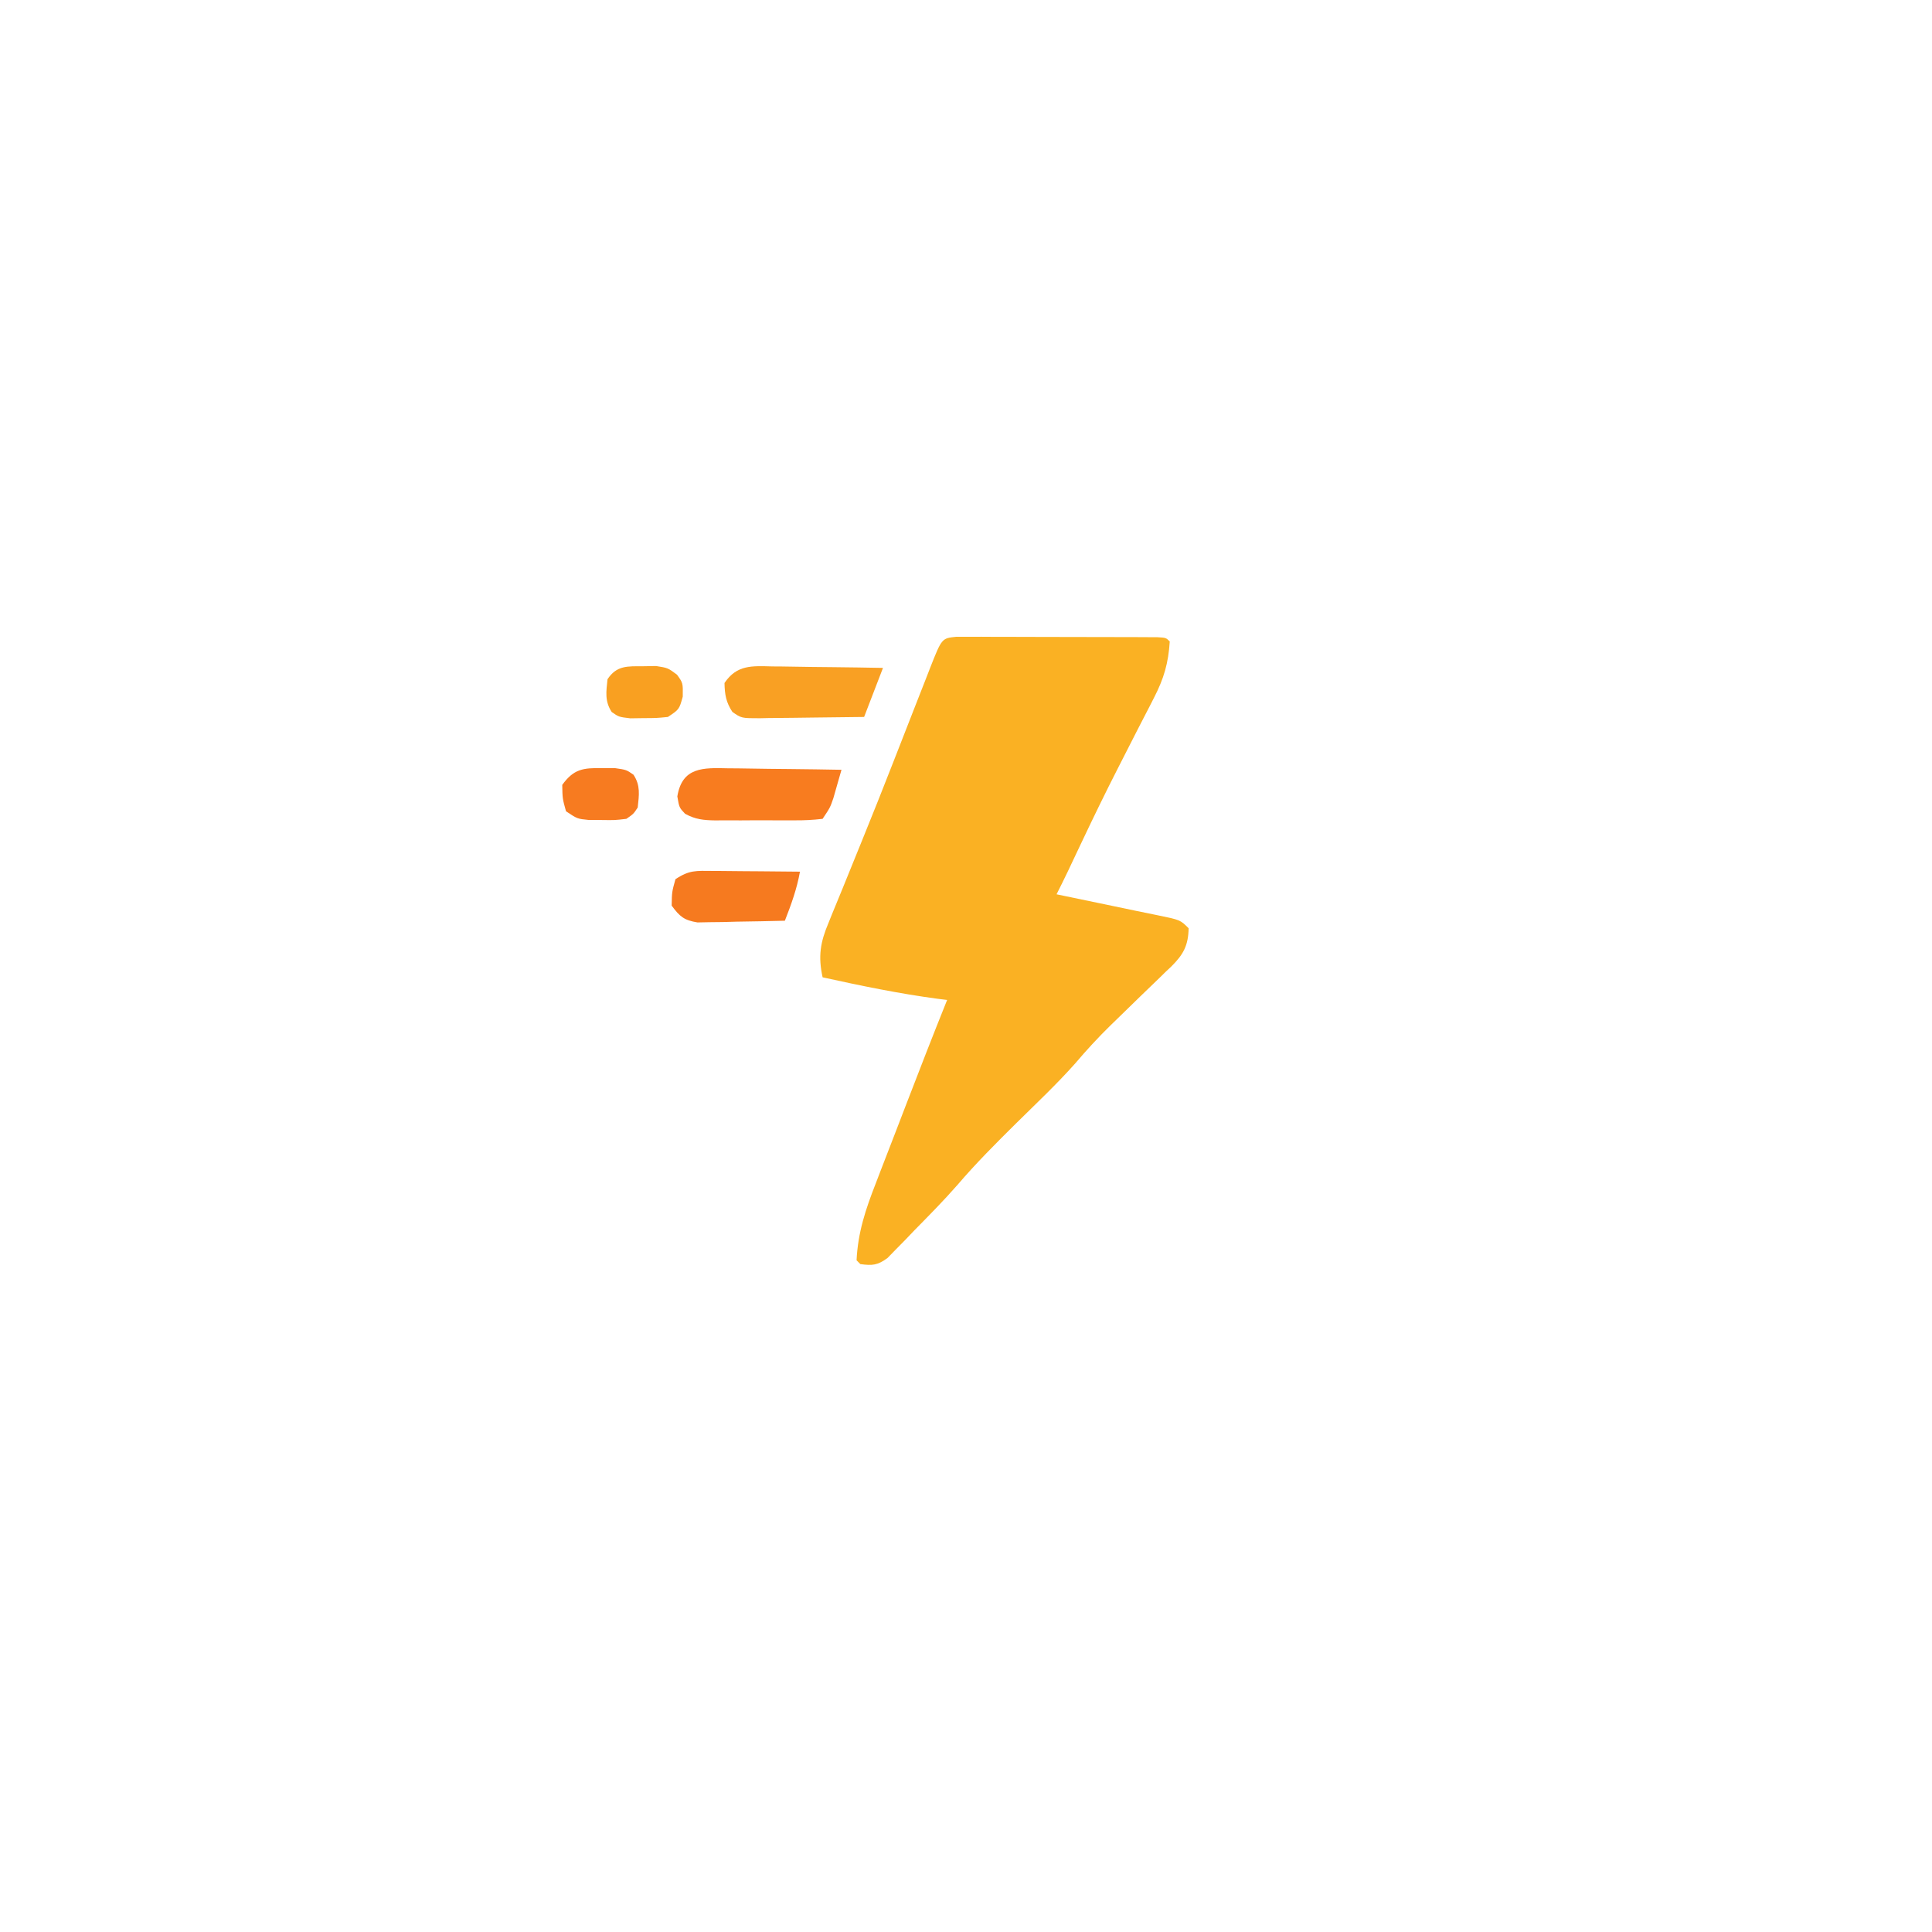
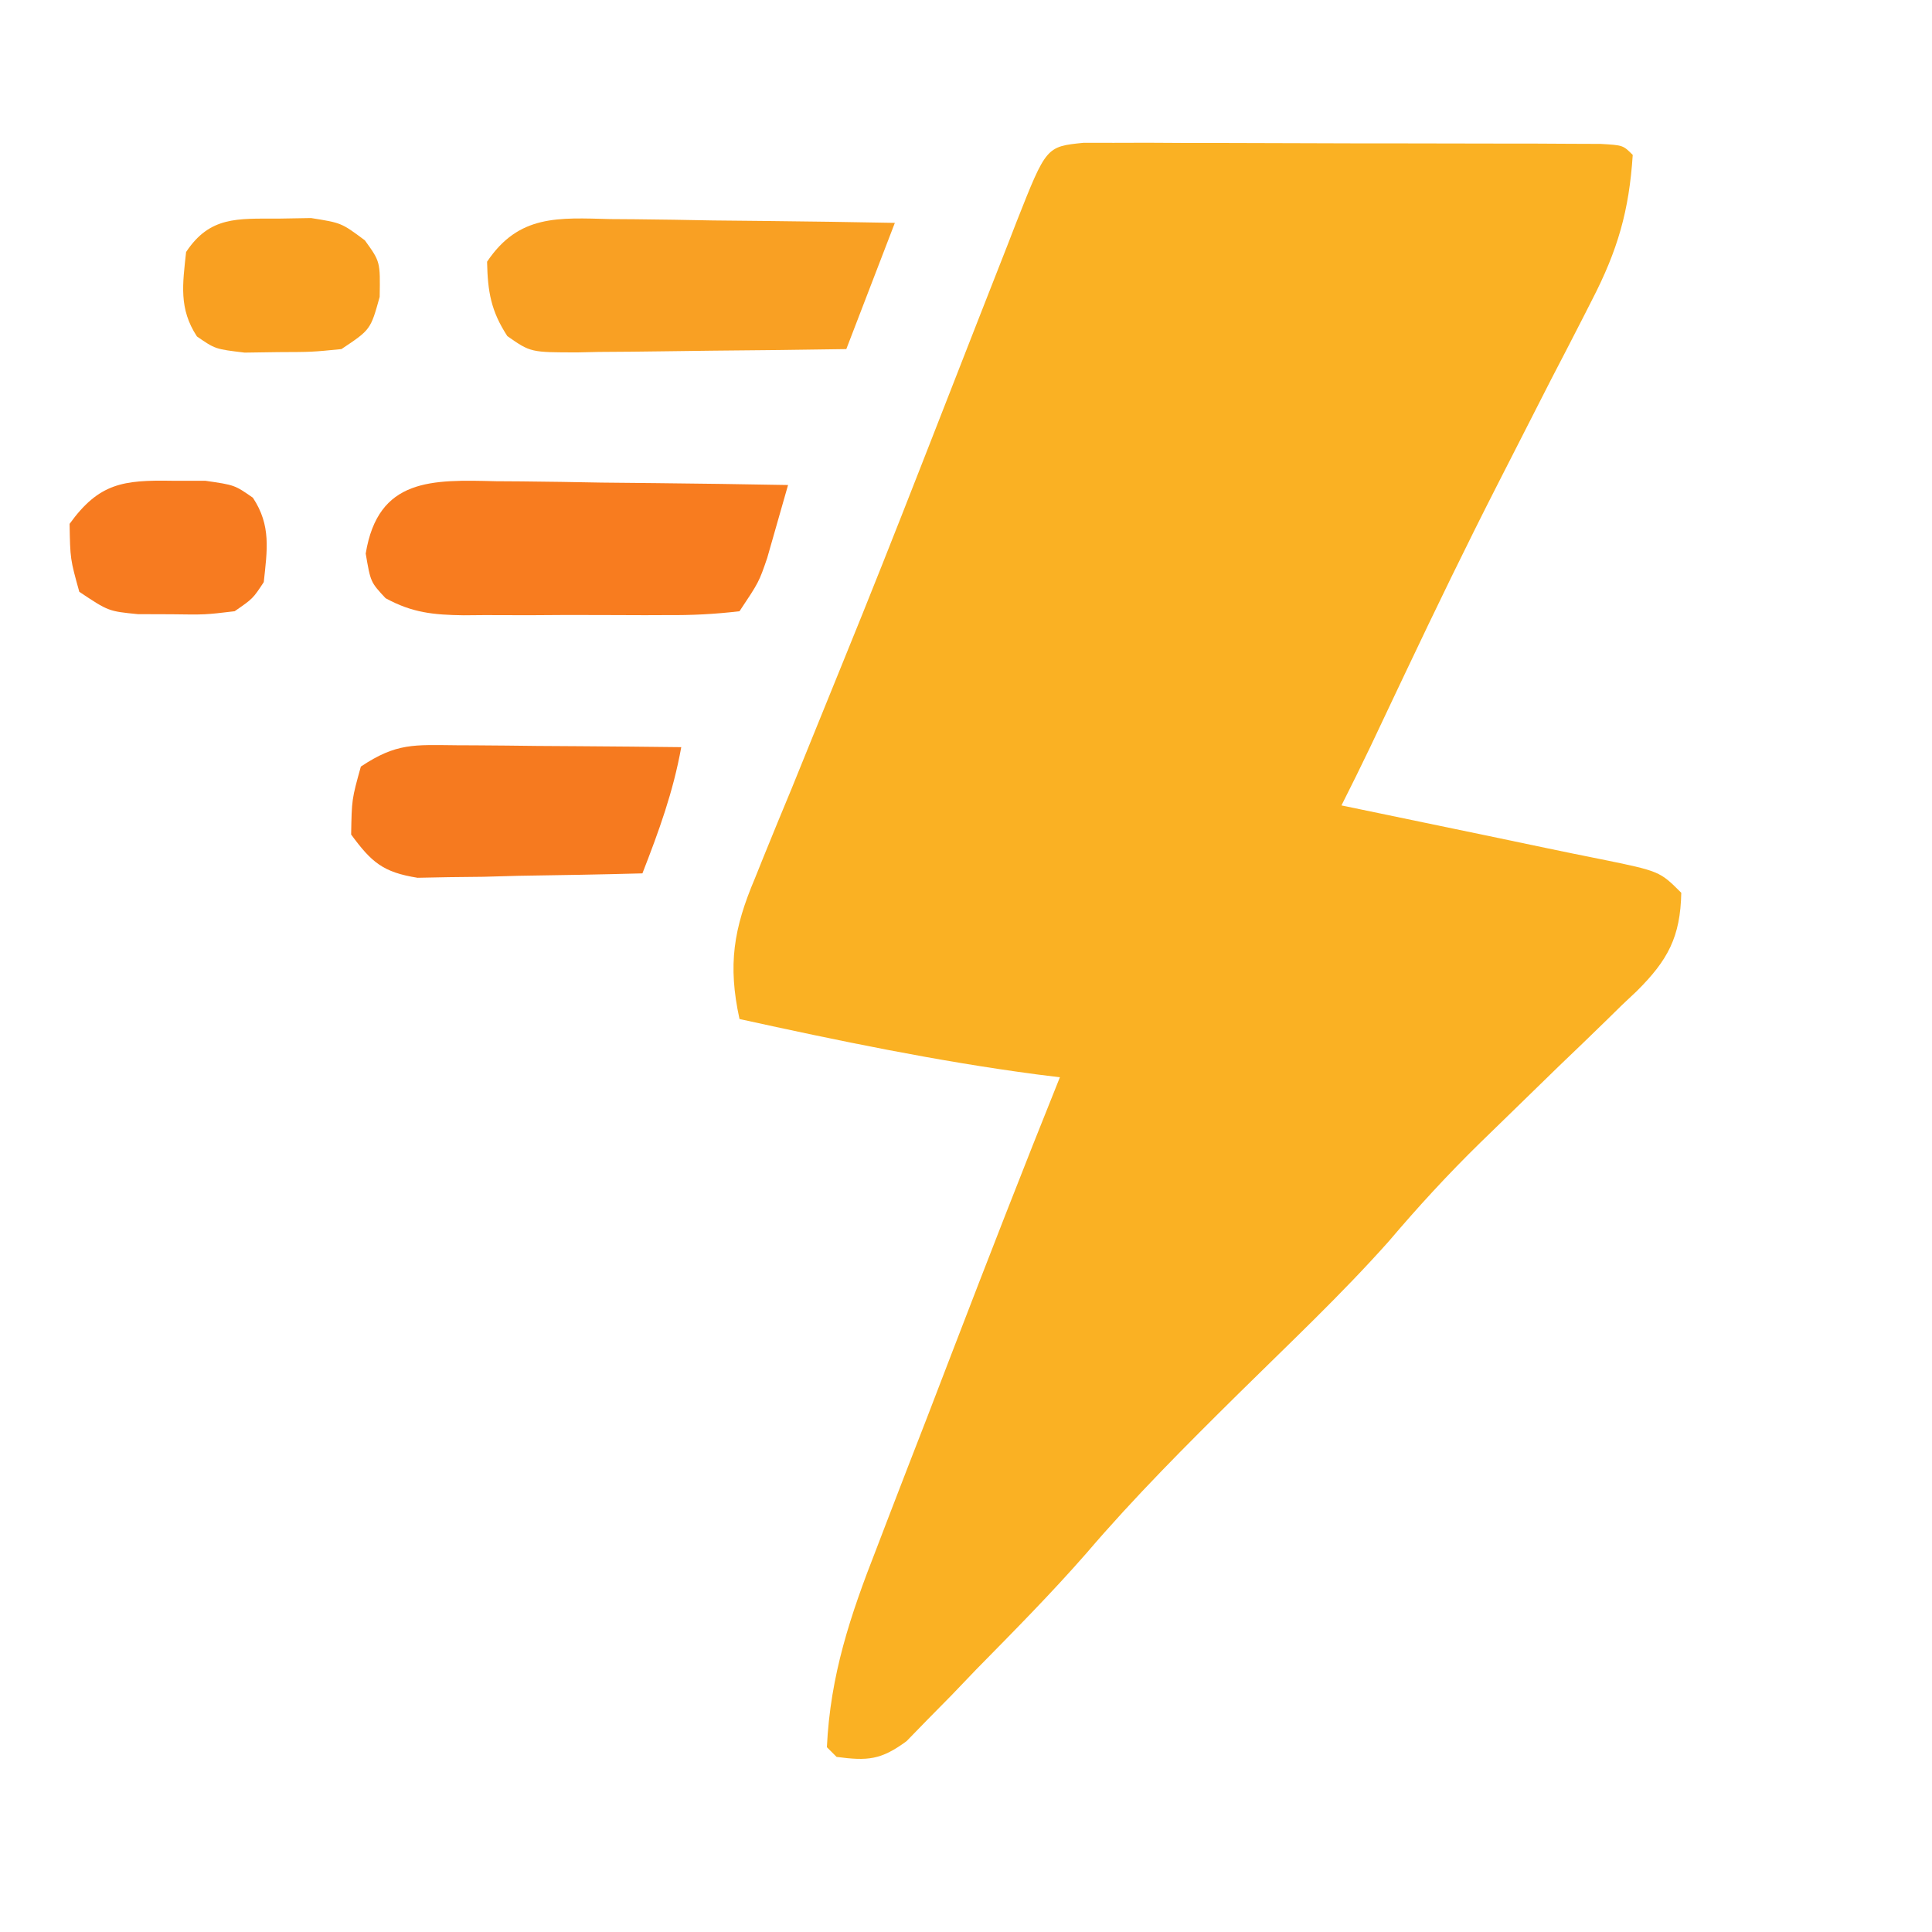
<svg xmlns="http://www.w3.org/2000/svg" version="1.1" width="512" height="512" id="svg7">
  <defs id="defs7" />
-   <path d="M0 0 C1.023 0.001 2.046 0.003 3.1 0.004 C4.258 0.001 5.415 -0.002 6.608 -0.005 C7.863 0.002 9.119 0.009 10.412 0.017 C12.335 0.017 12.335 0.017 14.297 0.018 C17.012 0.02 19.726 0.028 22.441 0.041 C25.927 0.058 29.413 0.062 32.899 0.061 C36.216 0.062 39.533 0.071 42.849 0.079 C44.735 0.081 44.735 0.081 46.659 0.083 C47.814 0.089 48.969 0.095 50.158 0.102 C51.691 0.108 51.691 0.108 53.256 0.114 C55.564 0.247 55.564 0.247 56.564 1.247 C56.189 6.991 55.023 11.049 52.353 16.22 C52.029 16.857 51.705 17.495 51.371 18.151 C50.321 20.21 49.255 22.259 48.189 24.31 C47.093 26.451 46.002 28.594 44.911 30.738 C44.18 32.173 43.448 33.608 42.715 35.042 C39.428 41.475 36.283 47.969 33.189 54.497 C32.744 55.436 32.299 56.374 31.84 57.341 C31.074 58.957 30.31 60.573 29.547 62.19 C28.577 64.221 27.578 66.237 26.564 68.247 C27.244 68.388 27.924 68.529 28.625 68.674 C31.75 69.323 34.876 69.973 38.002 70.622 C39.071 70.844 40.14 71.066 41.242 71.294 C43.355 71.734 45.468 72.176 47.579 72.621 C49.48 73.02 51.383 73.41 53.287 73.787 C59.345 75.028 59.345 75.028 61.564 77.247 C61.472 81.799 60.183 84.194 56.971 87.381 C56.474 87.85 55.976 88.319 55.463 88.802 C54.691 89.56 54.691 89.56 53.903 90.333 C52.26 91.942 50.601 93.532 48.939 95.122 C46.776 97.219 44.619 99.323 42.463 101.427 C41.674 102.194 41.674 102.194 40.869 102.976 C37.539 106.23 34.449 109.597 31.438 113.142 C26.559 118.623 21.182 123.676 15.962 128.829 C10.566 134.162 5.236 139.487 0.304 145.259 C-3.325 149.407 -7.199 153.319 -11.061 157.247 C-11.893 158.117 -12.726 158.987 -13.584 159.884 C-14.798 161.116 -14.798 161.116 -16.037 162.372 C-16.763 163.117 -17.488 163.862 -18.235 164.63 C-20.87 166.567 -22.235 166.673 -25.436 166.247 C-25.766 165.917 -26.096 165.587 -26.436 165.247 C-26.087 157.816 -24.02 151.671 -21.322 144.782 C-20.912 143.709 -20.501 142.636 -20.077 141.53 C-18.769 138.119 -17.446 134.715 -16.123 131.31 C-15.245 129.027 -14.368 126.744 -13.492 124.46 C-9.868 115.031 -6.208 105.618 -2.436 96.247 C-3.226 96.149 -4.016 96.051 -4.83 95.95 C-15.158 94.581 -25.265 92.481 -35.436 90.247 C-36.657 84.649 -36.04 80.928 -33.85 75.763 C-33.561 75.045 -33.273 74.328 -32.976 73.588 C-32.019 71.218 -31.04 68.858 -30.061 66.497 C-29.386 64.837 -28.712 63.177 -28.04 61.516 C-26.976 58.885 -25.91 56.255 -24.837 53.628 C-22.074 46.857 -19.383 40.059 -16.721 33.247 C-16.143 31.77 -16.143 31.77 -15.553 30.264 C-14.032 26.379 -12.512 22.495 -10.998 18.609 C-9.944 15.908 -8.884 13.21 -7.822 10.513 C-7.508 9.703 -7.194 8.893 -6.871 8.059 C-3.839 0.39 -3.839 0.39 0 0 Z " fill="#FAB123" transform="translate(253.4357,168.7528)" id="path2" />
-   <path d="M0 0 C0.86 0.006 1.72 0.011 2.606 0.017 C5.347 0.04 8.087 0.09 10.828 0.141 C12.689 0.161 14.549 0.179 16.41 0.195 C20.967 0.239 25.522 0.308 30.078 0.391 C29.626 1.997 29.166 3.6 28.703 5.203 C28.32 6.543 28.32 6.543 27.93 7.91 C27.078 10.391 27.078 10.391 25.078 13.391 C22.5 13.695 20.166 13.811 17.586 13.789 C16.472 13.793 16.472 13.793 15.336 13.798 C13.764 13.8 12.192 13.794 10.621 13.782 C8.219 13.766 5.819 13.782 3.418 13.801 C1.891 13.799 0.363 13.795 -1.164 13.789 C-1.881 13.795 -2.598 13.801 -3.336 13.807 C-6.444 13.764 -8.626 13.552 -11.375 12.049 C-12.922 10.391 -12.922 10.391 -13.422 7.453 C-12.147 -0.357 -6.592 -0.163 0 0 Z " fill="#F87C1F" transform="translate(192.9219,203.6094)" id="path3" />
-   <path d="M0 0 C0.838 0.006 1.676 0.011 2.539 0.017 C5.209 0.04 7.877 0.09 10.547 0.141 C12.359 0.161 14.172 0.179 15.984 0.195 C20.422 0.239 24.859 0.308 29.297 0.391 C27.647 4.681 25.997 8.971 24.297 13.391 C19.652 13.465 15.008 13.519 10.363 13.555 C8.782 13.571 7.202 13.591 5.622 13.617 C3.351 13.653 1.08 13.67 -1.191 13.684 C-2.251 13.707 -2.251 13.707 -3.332 13.731 C-8.214 13.732 -8.214 13.732 -10.614 12.056 C-12.305 9.47 -12.64 7.464 -12.703 4.391 C-9.436 -0.485 -5.376 -0.137 0 0 Z " fill="#F9A023" transform="translate(204.7031,176.6094)" id="path4" />
-   <path d="M0 0 C0.662 0.003 1.323 0.006 2.005 0.009 C4.114 0.02 6.223 0.045 8.332 0.07 C9.764 0.08 11.195 0.089 12.627 0.098 C16.133 0.12 19.639 0.154 23.145 0.195 C22.312 4.809 20.844 8.836 19.145 13.195 C14.895 13.311 10.645 13.383 6.395 13.445 C5.188 13.479 3.981 13.512 2.738 13.547 C0.998 13.566 0.998 13.566 -0.777 13.586 C-1.846 13.607 -2.914 13.628 -4.015 13.649 C-7.566 13.082 -8.747 12.069 -10.855 9.195 C-10.793 5.57 -10.793 5.57 -9.855 2.195 C-6.176 -0.258 -4.382 -0.037 0 0 Z " fill="#F67A1F" transform="translate(188.8555,230.8047)" id="path5" />
-   <path d="M0 0 C1.133 -0.019 2.266 -0.039 3.434 -0.059 C6.562 0.438 6.562 0.438 8.977 2.238 C10.562 4.438 10.562 4.438 10.5 8.062 C9.562 11.438 9.562 11.438 6.562 13.438 C3.531 13.738 3.531 13.738 0.062 13.75 C-1.655 13.775 -1.655 13.775 -3.406 13.801 C-6.438 13.438 -6.438 13.438 -8.32 12.137 C-10.204 9.272 -9.792 6.747 -9.438 3.438 C-7 -0.24 -4.174 0.005 0 0 Z " fill="#F9A021" transform="translate(170.4375,176.5625)" id="path6" />
-   <path d="M0 0 C1.703 0.002 1.703 0.002 3.441 0.004 C6.438 0.438 6.438 0.438 8.316 1.746 C10.21 4.603 9.792 7.13 9.438 10.438 C8.32 12.137 8.32 12.137 6.438 13.438 C3.406 13.801 3.406 13.801 -0.062 13.75 C-1.207 13.746 -2.352 13.742 -3.531 13.738 C-6.562 13.438 -6.562 13.438 -9.562 11.438 C-10.5 8.062 -10.5 8.062 -10.562 4.438 C-7.531 0.234 -5.035 -0.086 0 0 Z " fill="#F77B20" transform="translate(159.5625,203.5625)" id="path7" />
+   <path d="m 287.154,37.843 c 2.632,0.004 5.264,0.007 7.976,0.011 2.979,-0.008 5.958,-0.016 9.027,-0.024 3.23,0.018 6.459,0.037 9.787,0.056 4.949,0.002 4.949,0.002 9.997,0.004 6.984,0.004 13.968,0.025 20.952,0.06 8.97,0.044 17.94,0.054 26.91,0.052 8.534,8.66e-4 17.068,0.024 25.602,0.046 4.852,0.004 4.852,0.004 9.803,0.009 2.971,0.016 5.942,0.033 9.003,0.05 3.945,0.015 3.945,0.015 7.969,0.03 5.94,0.344 5.94,0.344 8.513,2.917 -0.965,14.779 -3.965,25.22 -10.835,38.525 -0.834,1.64 -1.669,3.28 -2.528,4.969 -2.701,5.297 -5.443,10.571 -8.186,15.846 -2.82,5.509 -5.628,11.024 -8.435,16.54 -1.88,3.693 -3.764,7.384 -5.651,11.073 -8.455,16.553 -16.547,33.262 -24.509,50.059 -1.146,2.415 -2.291,4.83 -3.471,7.318 -1.97,4.157 -3.938,8.315 -5.9,12.475 -2.497,5.228 -5.068,10.413 -7.675,15.586 1.749,0.363 3.499,0.726 5.301,1.099 8.043,1.669 16.085,3.34 24.127,5.012 2.751,0.57 5.502,1.141 8.337,1.729 5.437,1.131 10.872,2.269 16.306,3.415 4.89,1.026 9.785,2.028 14.687,3 15.585,3.191 15.585,3.191 21.296,8.902 -0.237,11.711 -3.553,17.875 -11.818,26.074 -1.281,1.206 -2.562,2.413 -3.882,3.656 -1.986,1.95 -1.986,1.95 -4.013,3.939 -4.228,4.139 -8.497,8.232 -12.772,12.323 -5.567,5.395 -11.116,10.807 -16.664,16.222 -2.03,1.973 -2.03,1.973 -4.101,3.986 -8.568,8.373 -16.517,17.036 -24.265,26.158 -12.552,14.103 -26.387,27.102 -39.82,40.363 -13.883,13.721 -27.598,27.423 -40.288,42.273 -9.335,10.672 -19.303,20.738 -29.24,30.846 -2.143,2.239 -4.285,4.478 -6.493,6.784 -3.124,3.169 -3.124,3.169 -6.312,6.402 -1.866,1.917 -3.732,3.834 -5.655,5.809 -6.781,4.983 -10.293,5.258 -18.527,4.161 -0.849,-0.849 -1.698,-1.698 -2.573,-2.573 0.897,-19.121 6.214,-34.932 13.156,-52.656 1.057,-2.762 2.114,-5.523 3.203,-8.369 3.366,-8.775 6.77,-17.536 10.174,-26.296 2.259,-5.874 4.515,-11.748 6.769,-17.624 9.325,-24.261 18.743,-48.48 28.449,-72.592 -2.033,-0.252 -4.066,-0.504 -6.161,-0.764 -26.573,-3.523 -52.579,-8.927 -78.748,-14.674 -3.143,-14.405 -1.556,-23.978 4.081,-37.268 0.742,-1.846 1.484,-3.693 2.249,-5.595 2.461,-6.098 4.98,-12.171 7.5,-18.245 1.737,-4.271 3.47,-8.543 5.198,-12.817 2.739,-6.768 5.483,-13.535 8.242,-20.295 7.11,-17.423 14.034,-34.913 20.883,-52.44 1.488,-3.8 1.488,-3.8 3.005,-7.677 3.912,-9.994 7.824,-19.988 11.72,-29.988 2.711,-6.949 5.438,-13.89 8.17,-20.83 0.808,-2.083 1.616,-4.167 2.448,-6.313 7.801,-19.734 7.801,-19.734 17.679,-20.736 z" fill="#fab123" id="path2" style="stroke-width:2.573" />
+   <path d="m 131.452,127.529 c 2.213,0.015 4.425,0.029 6.705,0.044 7.053,0.058 14.103,0.187 21.155,0.318 4.787,0.052 9.575,0.099 14.363,0.141 11.724,0.113 23.445,0.291 35.168,0.503 -1.163,4.132 -2.346,8.259 -3.538,12.383 -0.985,3.448 -0.985,3.448 -1.99,6.965 -2.191,6.382 -2.191,6.382 -7.337,14.101 -6.633,0.784 -12.639,1.081 -19.277,1.025 -2.865,0.011 -2.865,0.011 -5.788,0.022 -4.045,0.005 -8.089,-0.009 -12.134,-0.041 -6.179,-0.041 -12.354,-4.7e-4 -18.532,0.049 -3.93,-0.005 -7.86,-0.015 -11.79,-0.03 -1.844,0.016 -3.689,0.031 -5.589,0.047 -7.996,-0.112 -13.611,-0.657 -20.685,-4.524 -3.979,-4.268 -3.979,-4.268 -5.265,-11.826 3.281,-20.095 17.574,-19.597 34.534,-19.177 z" fill="#f87c1f" id="path3" style="stroke-width:2.573" />
+   <path d="m 161.765,58.058 c 2.156,0.015 4.311,0.029 6.532,0.044 6.87,0.058 13.736,0.187 20.605,0.318 4.663,0.052 9.327,0.099 13.991,0.141 11.419,0.113 22.835,0.291 34.253,0.503 -4.245,11.038 -8.491,22.076 -12.865,33.449 -11.951,0.191 -23.901,0.331 -35.853,0.424 -4.066,0.039 -8.131,0.091 -12.197,0.158 -5.844,0.094 -11.687,0.137 -17.532,0.171 -2.726,0.06 -2.726,0.06 -5.507,0.121 -12.562,0.004 -12.562,0.004 -18.737,-4.309 -4.352,-6.654 -5.214,-11.815 -5.375,-19.723 8.406,-12.544 18.854,-11.649 32.685,-11.297 z" fill="#f9a023" id="path4" style="stroke-width:2.573" />
+   <path d="m 120.989,197.502 c 1.702,0.007 3.405,0.015 5.159,0.022 5.427,0.029 10.853,0.093 16.279,0.159 3.684,0.026 7.367,0.049 11.051,0.07 9.021,0.057 18.041,0.145 27.062,0.251 -2.141,11.871 -5.919,22.232 -10.292,33.449 -10.935,0.299 -21.868,0.482 -32.806,0.643 -3.104,0.086 -6.209,0.172 -9.408,0.261 -4.478,0.05 -4.478,0.05 -9.046,0.101 -2.749,0.054 -5.498,0.108 -8.33,0.163 -9.138,-1.461 -12.176,-4.068 -17.601,-11.46 0.161,-9.327 0.161,-9.327 2.573,-18.011 9.467,-6.311 14.084,-5.744 25.358,-5.649 z" fill="#f67a1f" id="path5" style="stroke-width:2.573" />
+   <path d="m 73.6,57.937 c 2.915,-0.05 5.831,-0.1 8.835,-0.151 8.051,1.276 8.051,1.276 14.262,5.91 4.081,5.659 4.081,5.659 3.92,14.986 -2.412,8.684 -2.412,8.684 -10.131,13.83 -7.799,0.774 -7.799,0.774 -16.724,0.804 -4.418,0.065 -4.418,0.065 -8.925,0.131 -7.799,-0.935 -7.799,-0.935 -12.644,-4.282 -4.846,-7.371 -3.787,-13.867 -2.875,-22.383 6.272,-9.463 13.543,-8.832 24.283,-8.845 z" fill="#f9a021" id="path6" style="stroke-width:2.573" />
+   <path d="m 45.619,127.408 c 4.383,0.005 4.383,0.005 8.855,0.01 7.709,1.116 7.709,1.116 12.543,4.483 4.872,7.351 3.796,13.854 2.885,22.363 -2.875,4.372 -2.875,4.372 -7.719,7.719 -7.799,0.935 -7.799,0.935 -16.724,0.804 -2.945,-0.01 -5.891,-0.02 -8.925,-0.03 -7.799,-0.774 -7.799,-0.774 -15.518,-5.92 -2.412,-8.684 -2.412,-8.684 -2.573,-18.011 7.8,-10.817 14.223,-11.639 27.177,-11.418 z" fill="#f77b20" id="path7" style="stroke-width:2.573" />
</svg>
